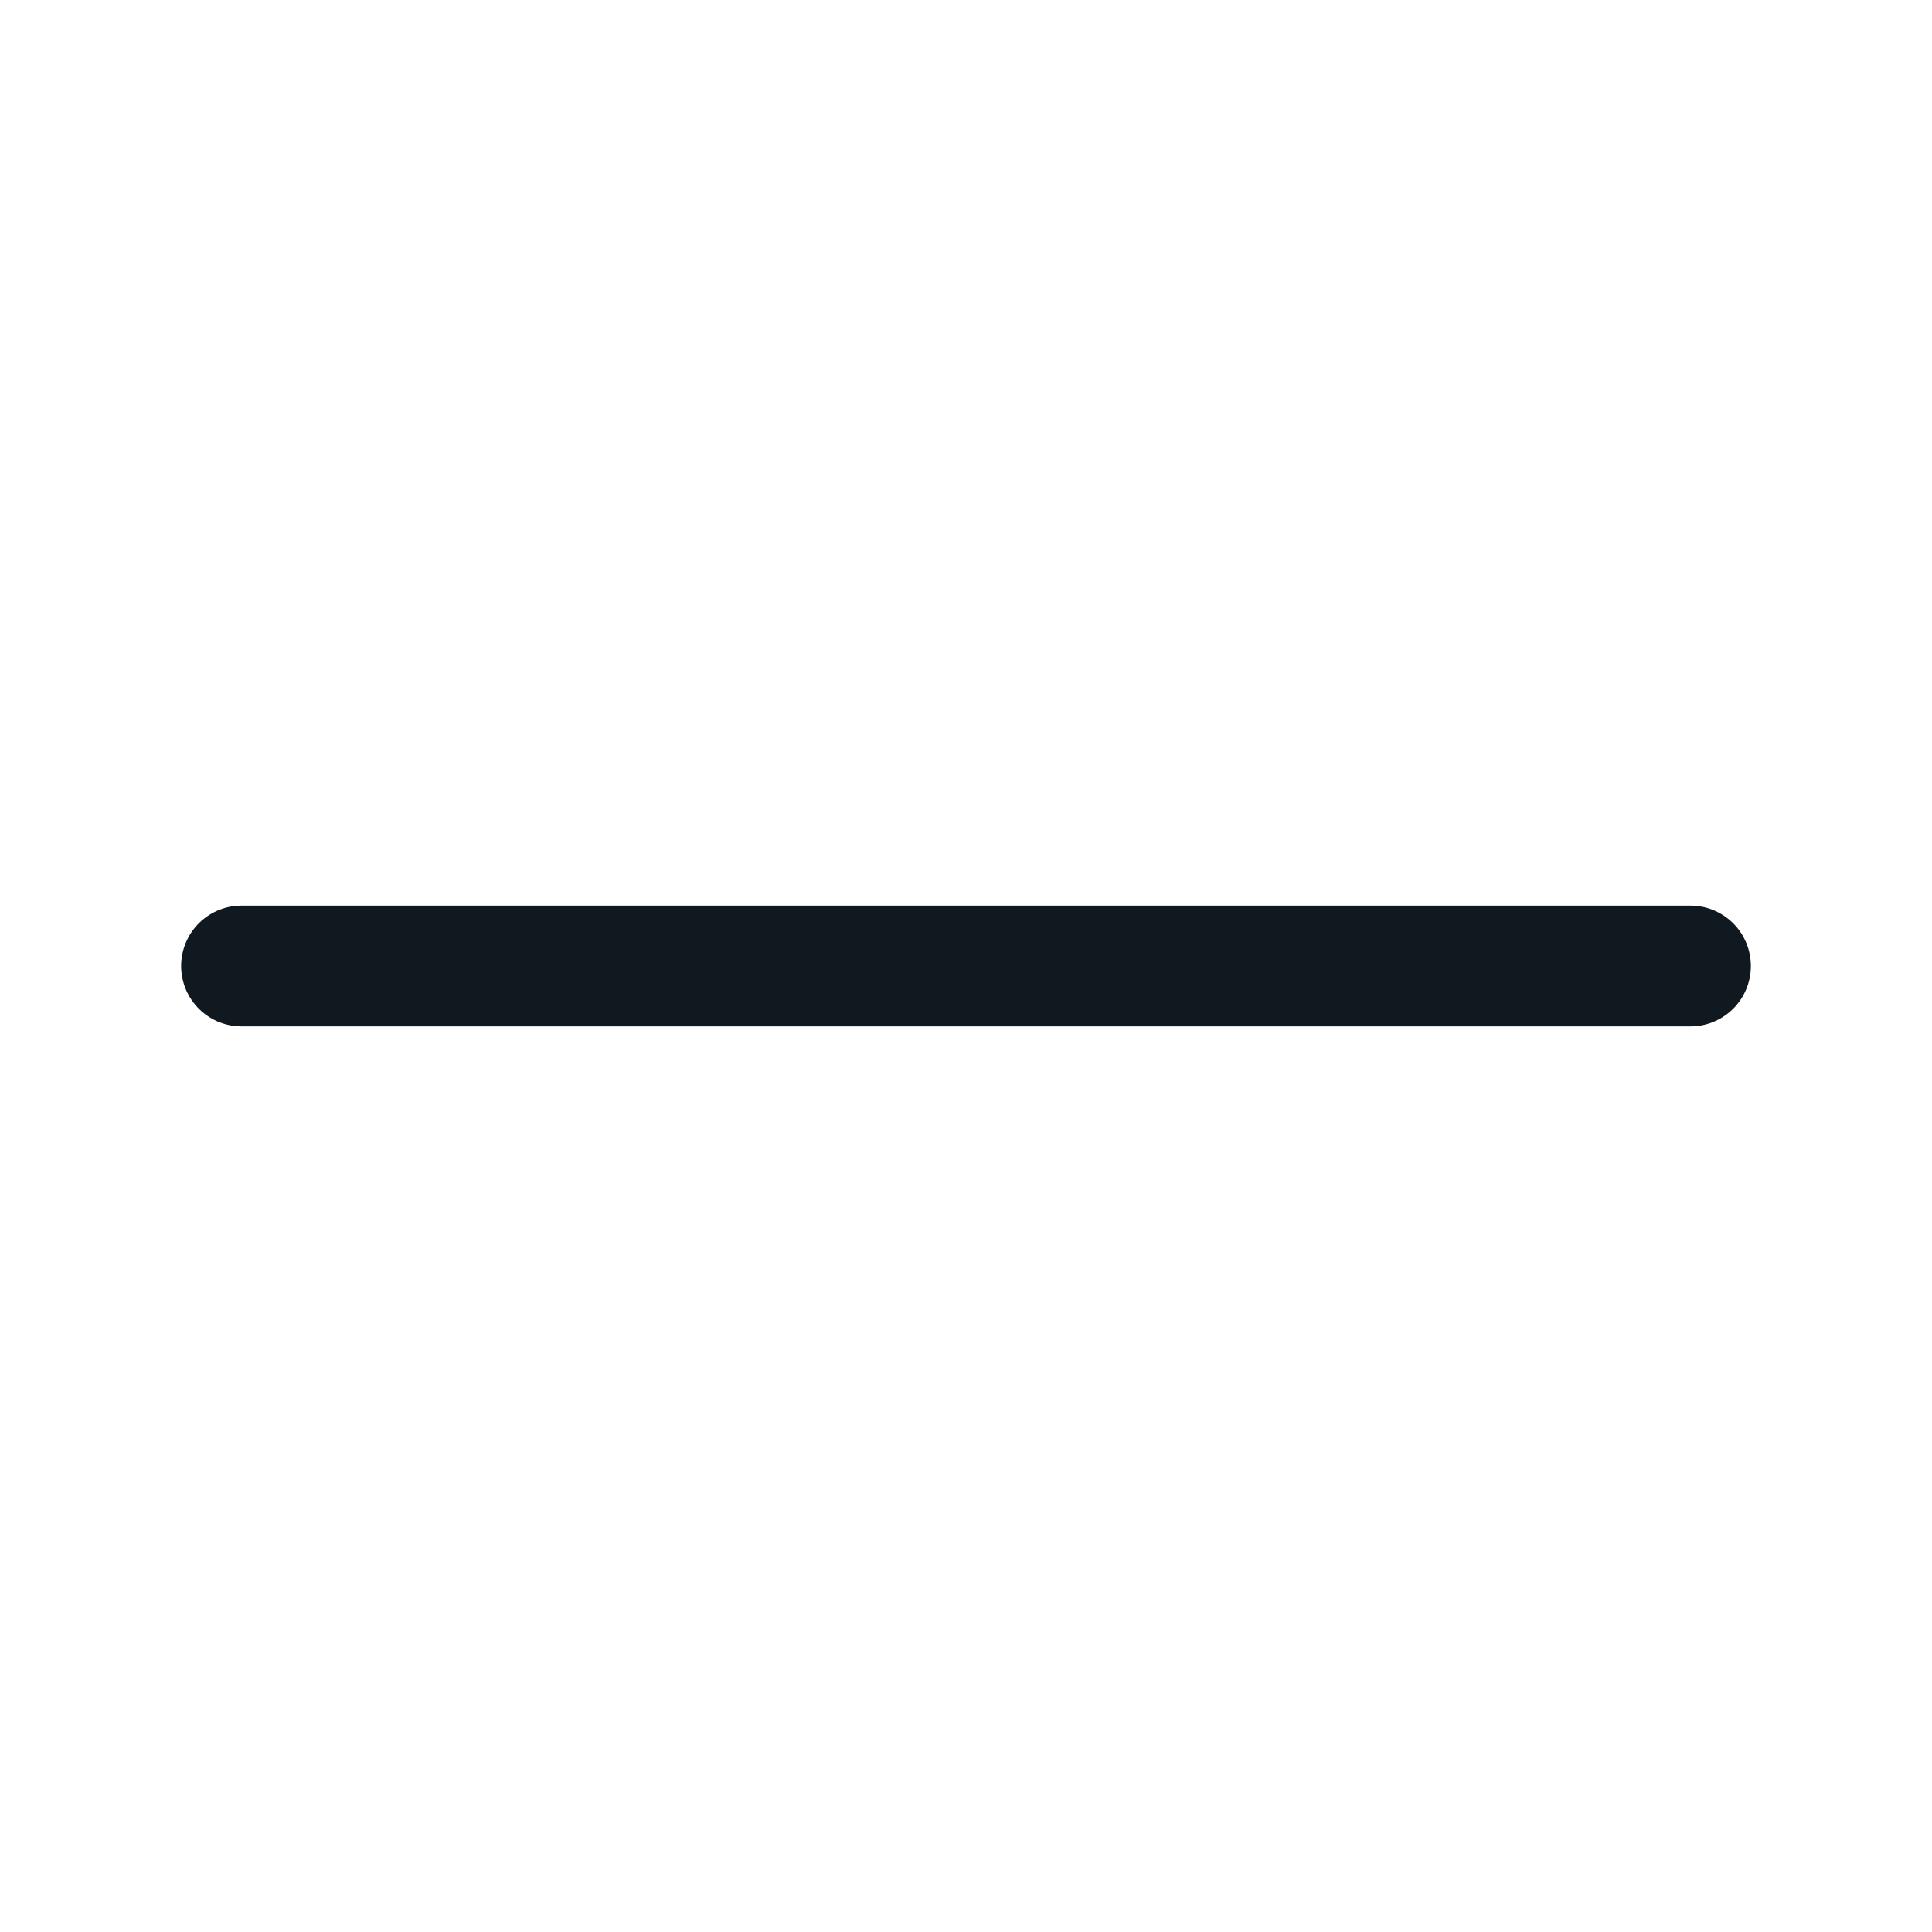
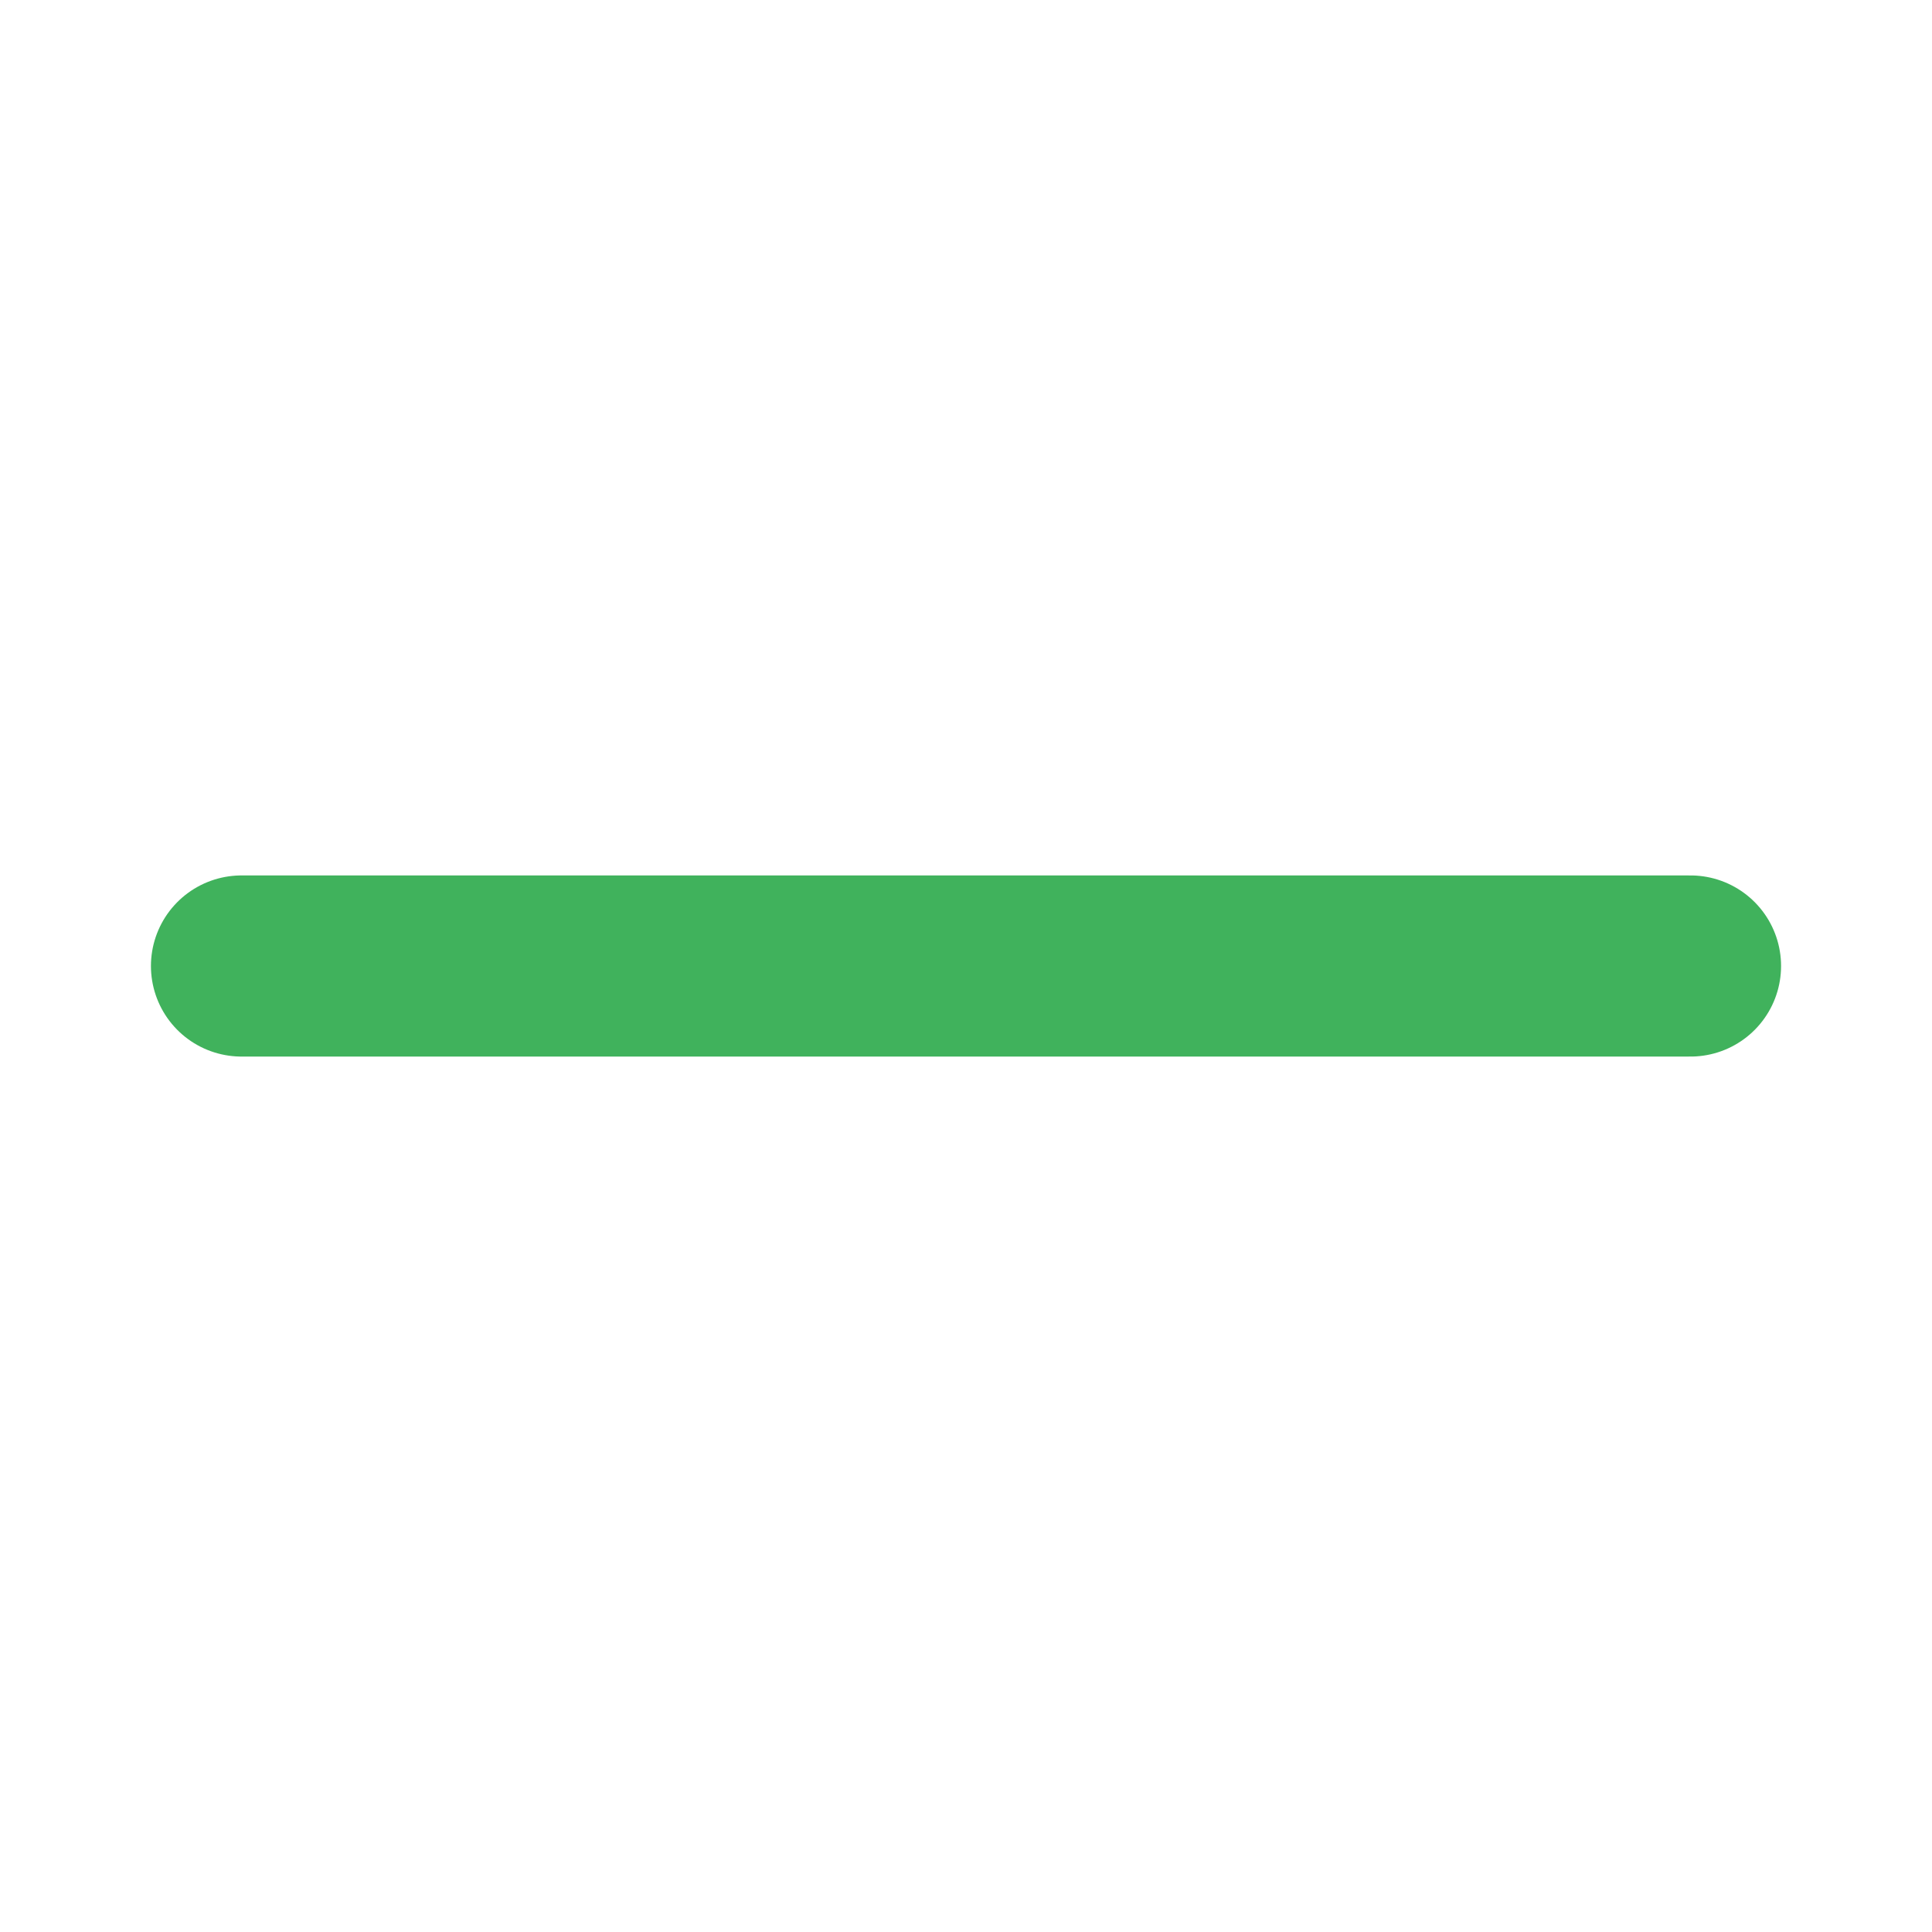
- <svg xmlns="http://www.w3.org/2000/svg" width="32" height="32" viewBox="0 0 32 32" fill="none">
-   <path d="M4 16H28" stroke="#101820" stroke-width="2" stroke-linecap="round" stroke-linejoin="round" />
+ <svg xmlns="http://www.w3.org/2000/svg" width="12" height="12" viewBox="0 0 32 32" fill="none">
+   <path d="M4 16H28" stroke="#40B25C" stroke-width="3" stroke-linecap="round" stroke-linejoin="round" />
</svg>
